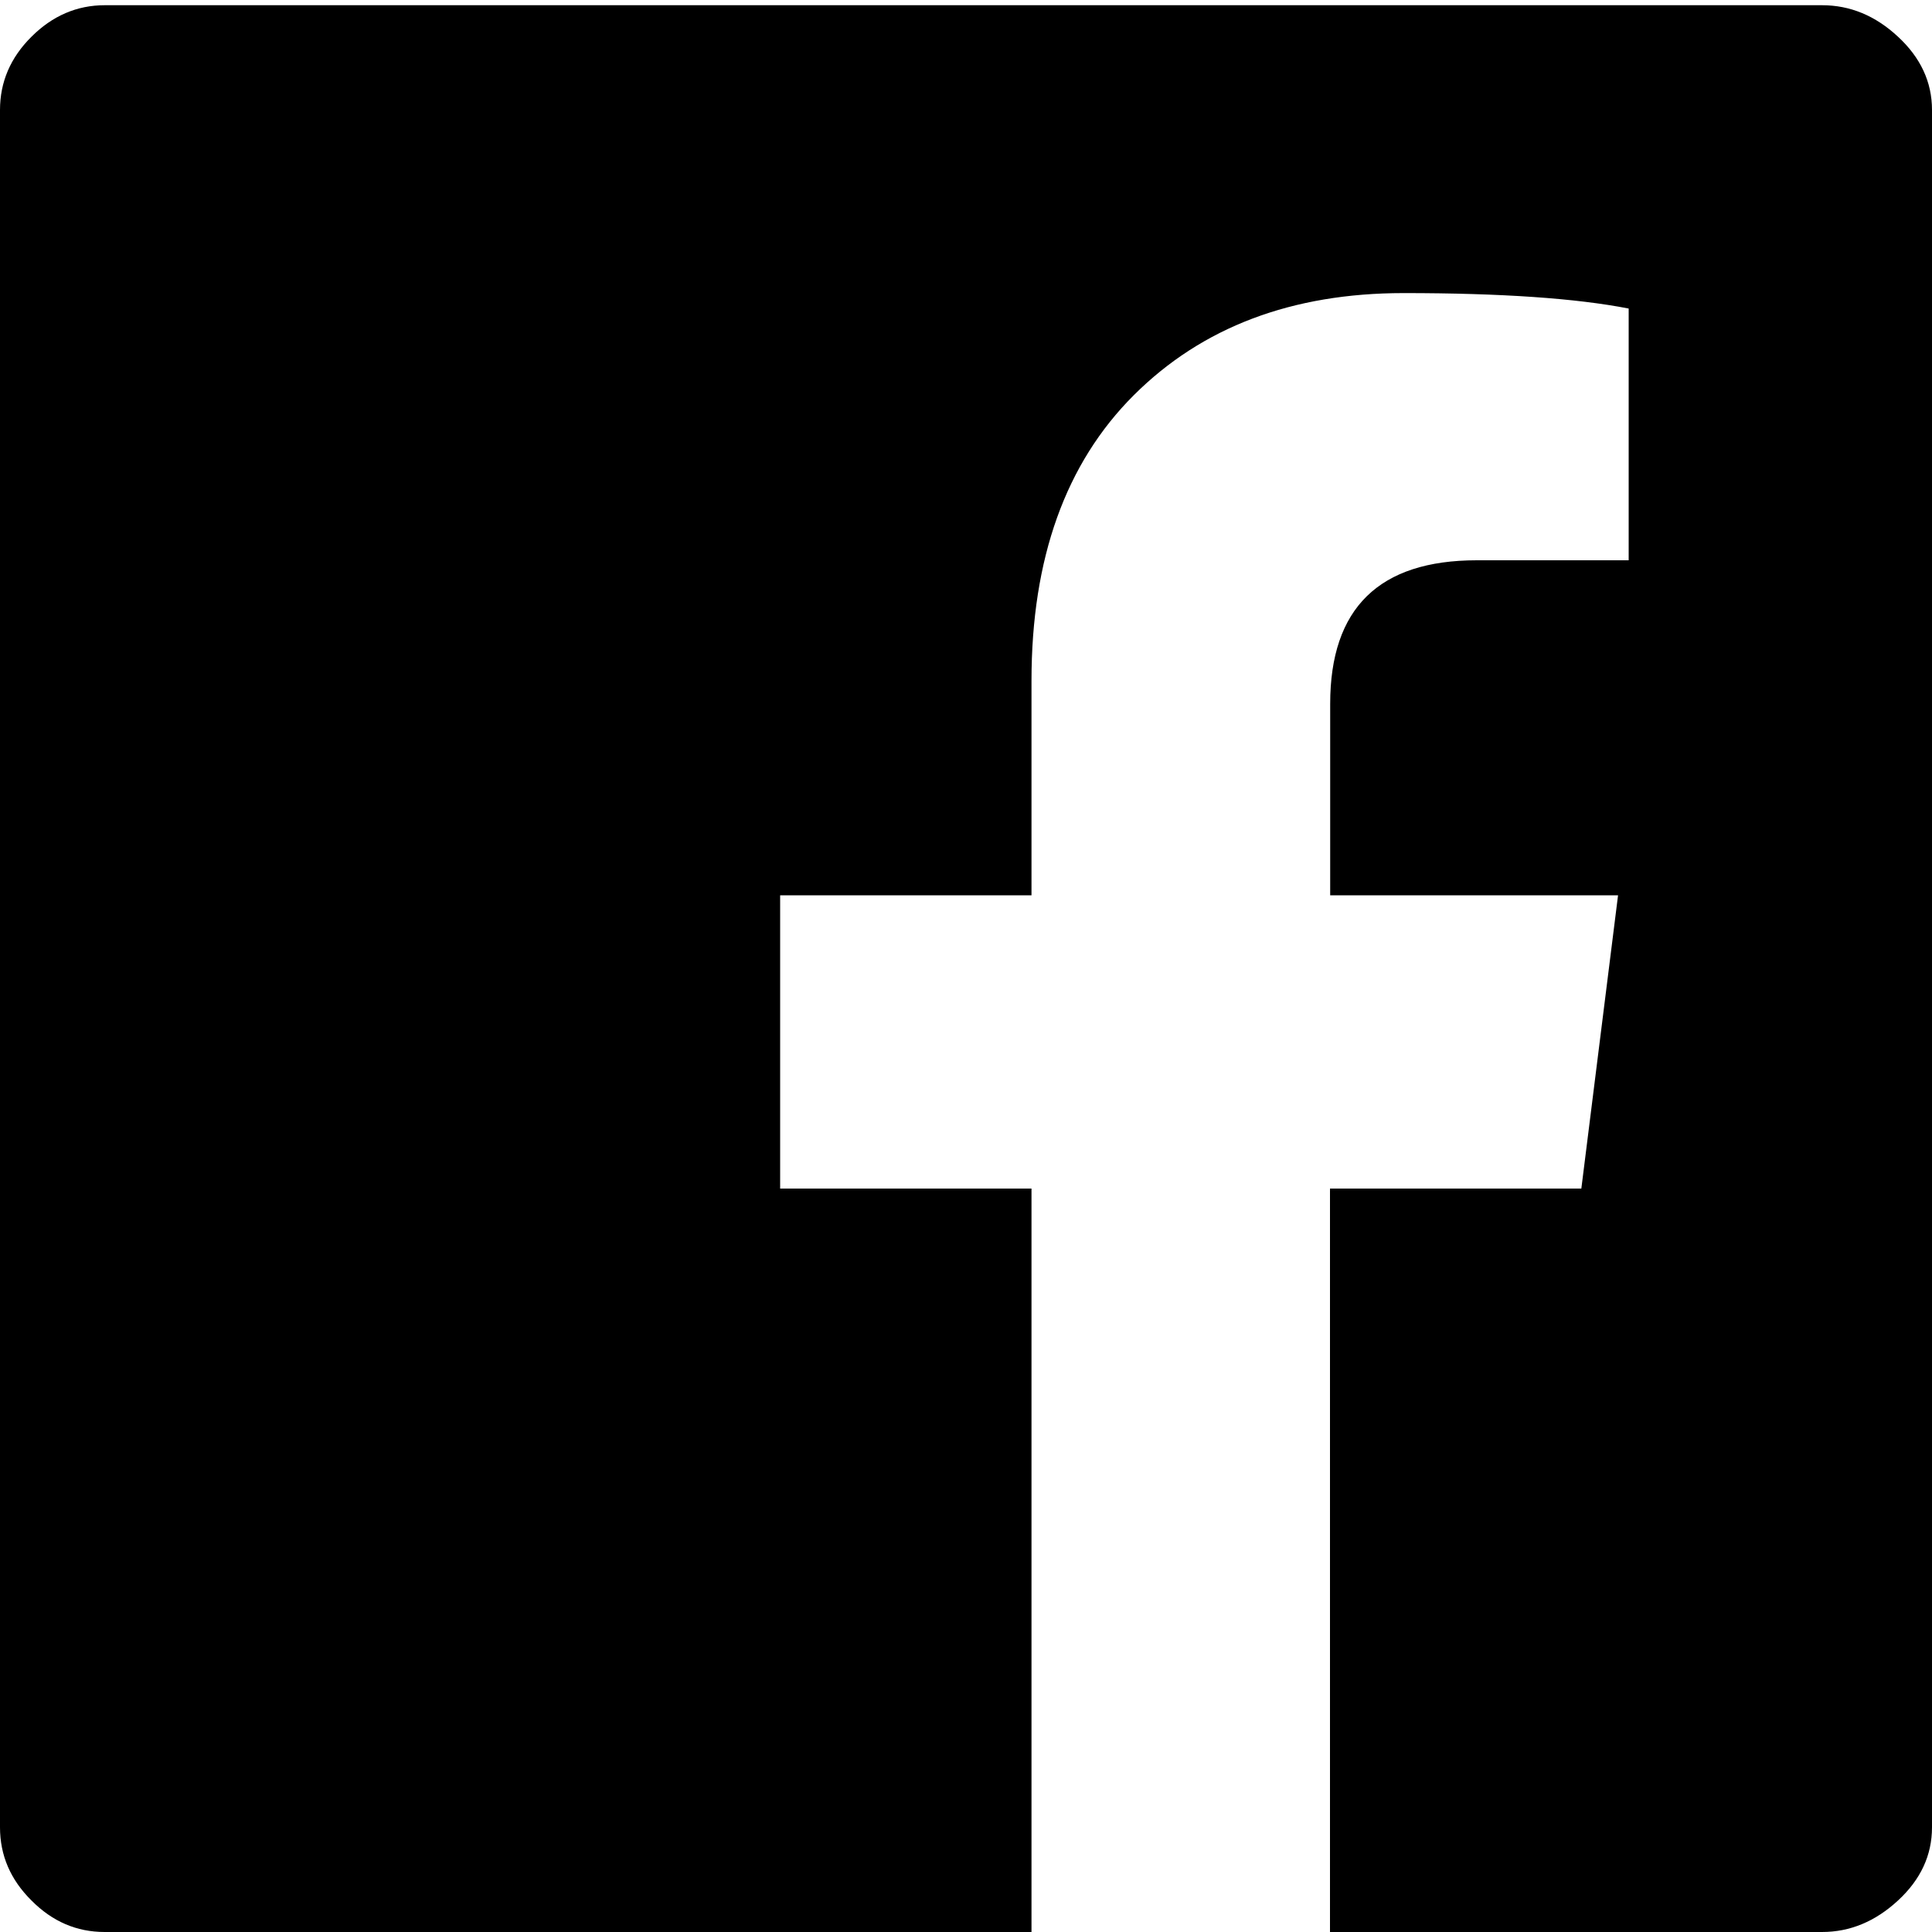
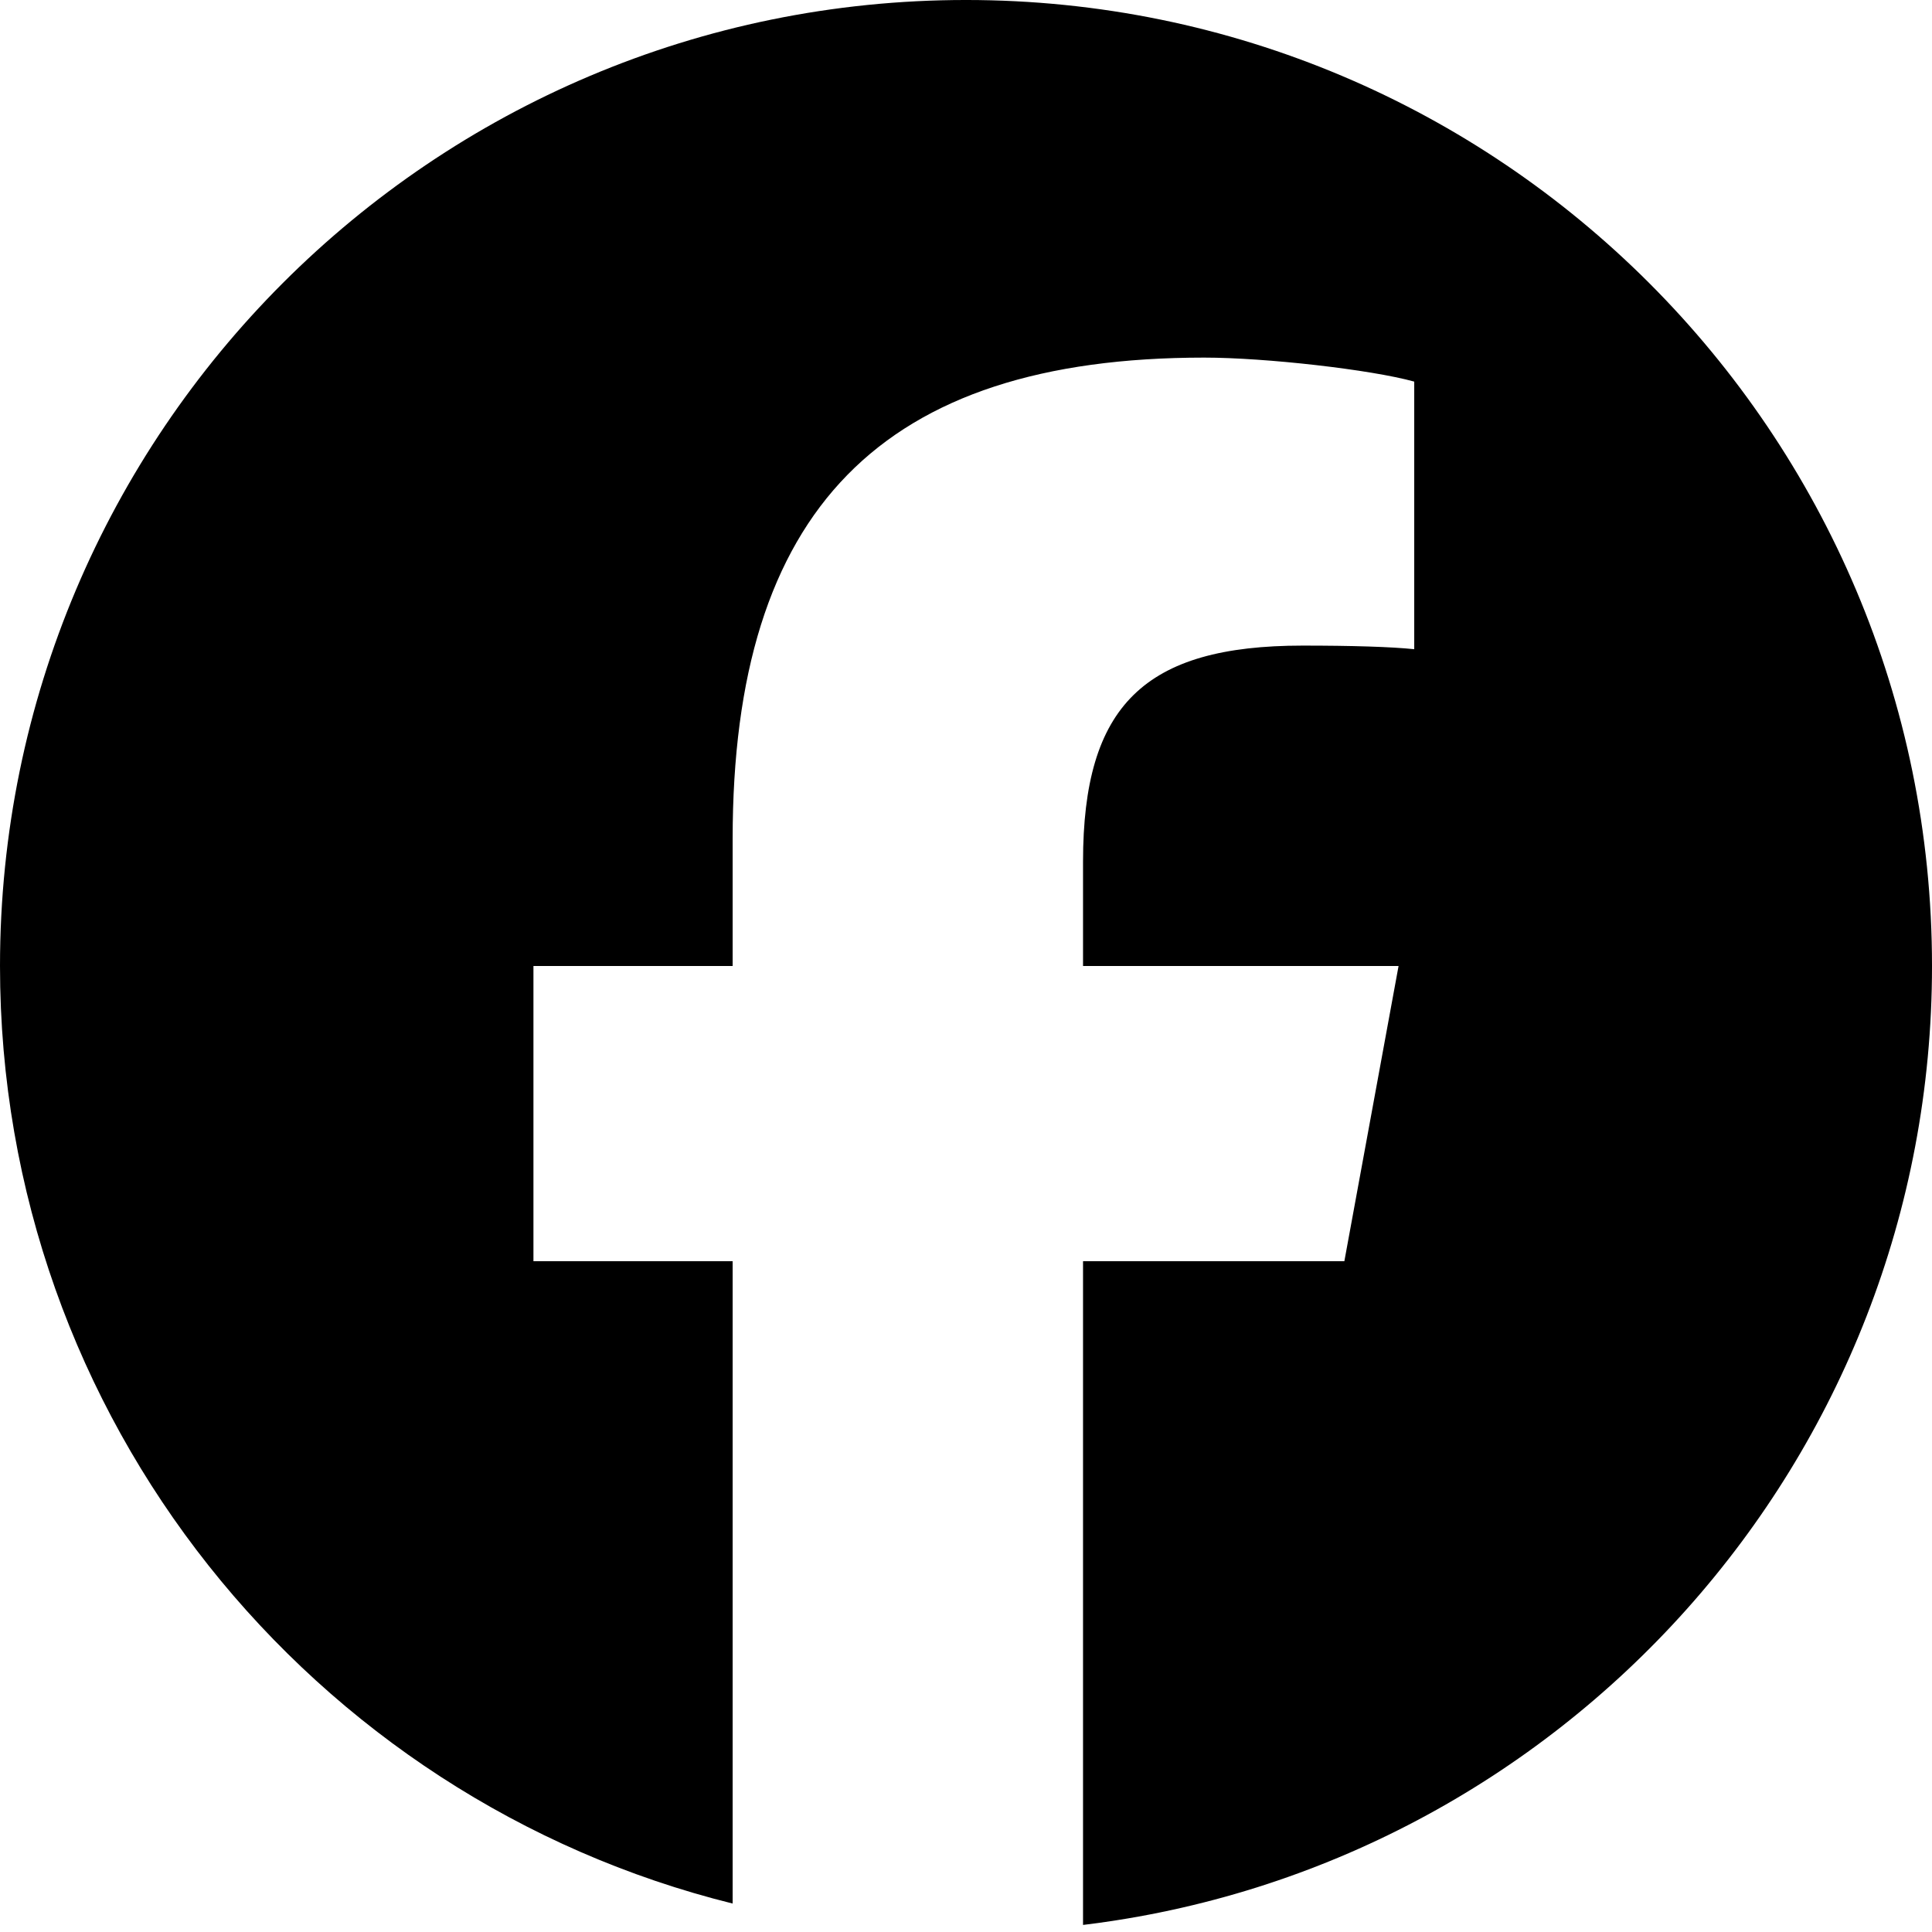
- <svg xmlns="http://www.w3.org/2000/svg" class="icon" style="" viewBox="0 0 1024 1024" version="1.1" width="33" height="33">
-   <path d="M965.734 2.765c14.848 0 28.262 5.53 40.243 16.691C1017.958 30.515 1024 43.52 1024 58.266l0 910.234c0 14.848-6.042 27.75-18.022 38.81C993.894 1018.47 980.48 1024 965.734 1024L704.922 1024 704.922 629.965l133.222 0 19.456-155.443-152.576 0L705.024 373.043c0-50.688 25.907-76.083 77.722-76.083l80.486 0L863.232 163.533c-27.75-5.427-67.482-8.192-119.296-8.192-59.187 0-106.803 18.022-142.95 54.067C564.736 245.555 546.714 296.038 546.714 360.755l0 113.766L413.491 474.522l0 155.443 133.222 0L546.714 1024 55.501 1024c-14.848 0-27.75-5.53-38.81-16.691C5.53 996.25 0 983.347 0 968.499L0 58.266C0 43.52 5.53 30.515 16.691 19.456c11.059-11.059 24.064-16.691 38.81-16.691L965.734 2.765z" />
+ <svg xmlns="http://www.w3.org/2000/svg" class="icon" viewBox="0 0 933.333 933.333" width="36" height="36">
+   <defs>
+     <clipPath id="a" clipPathUnits="userSpaceOnUse">
+       <path d="M0 700h700V0H0Z" />
+     </clipPath>
+   </defs>
+   <g clip-path="url(#a)" transform="matrix(1.86667 0 0 -1.86667 -186.6661 1119.999)">
+     <path d="M600 350c0 138.071-111.929 250-250 250S100 488.071 100 350c0-117.245 80.715-215.622 189.606-242.638v166.242h-51.552V350h51.552v32.919c0 85.092 38.508 124.532 122.048 124.532 15.838 0 43.167-3.105 54.347-6.211v-69.254c-5.901.621-16.149.932-28.882.932-40.993 0-56.832-15.528-56.832-55.9V350h81.659l-14.028-76.396h-67.631V101.831C504.073 116.782 600 222.182 600 350" />
+   </g>
</svg>
